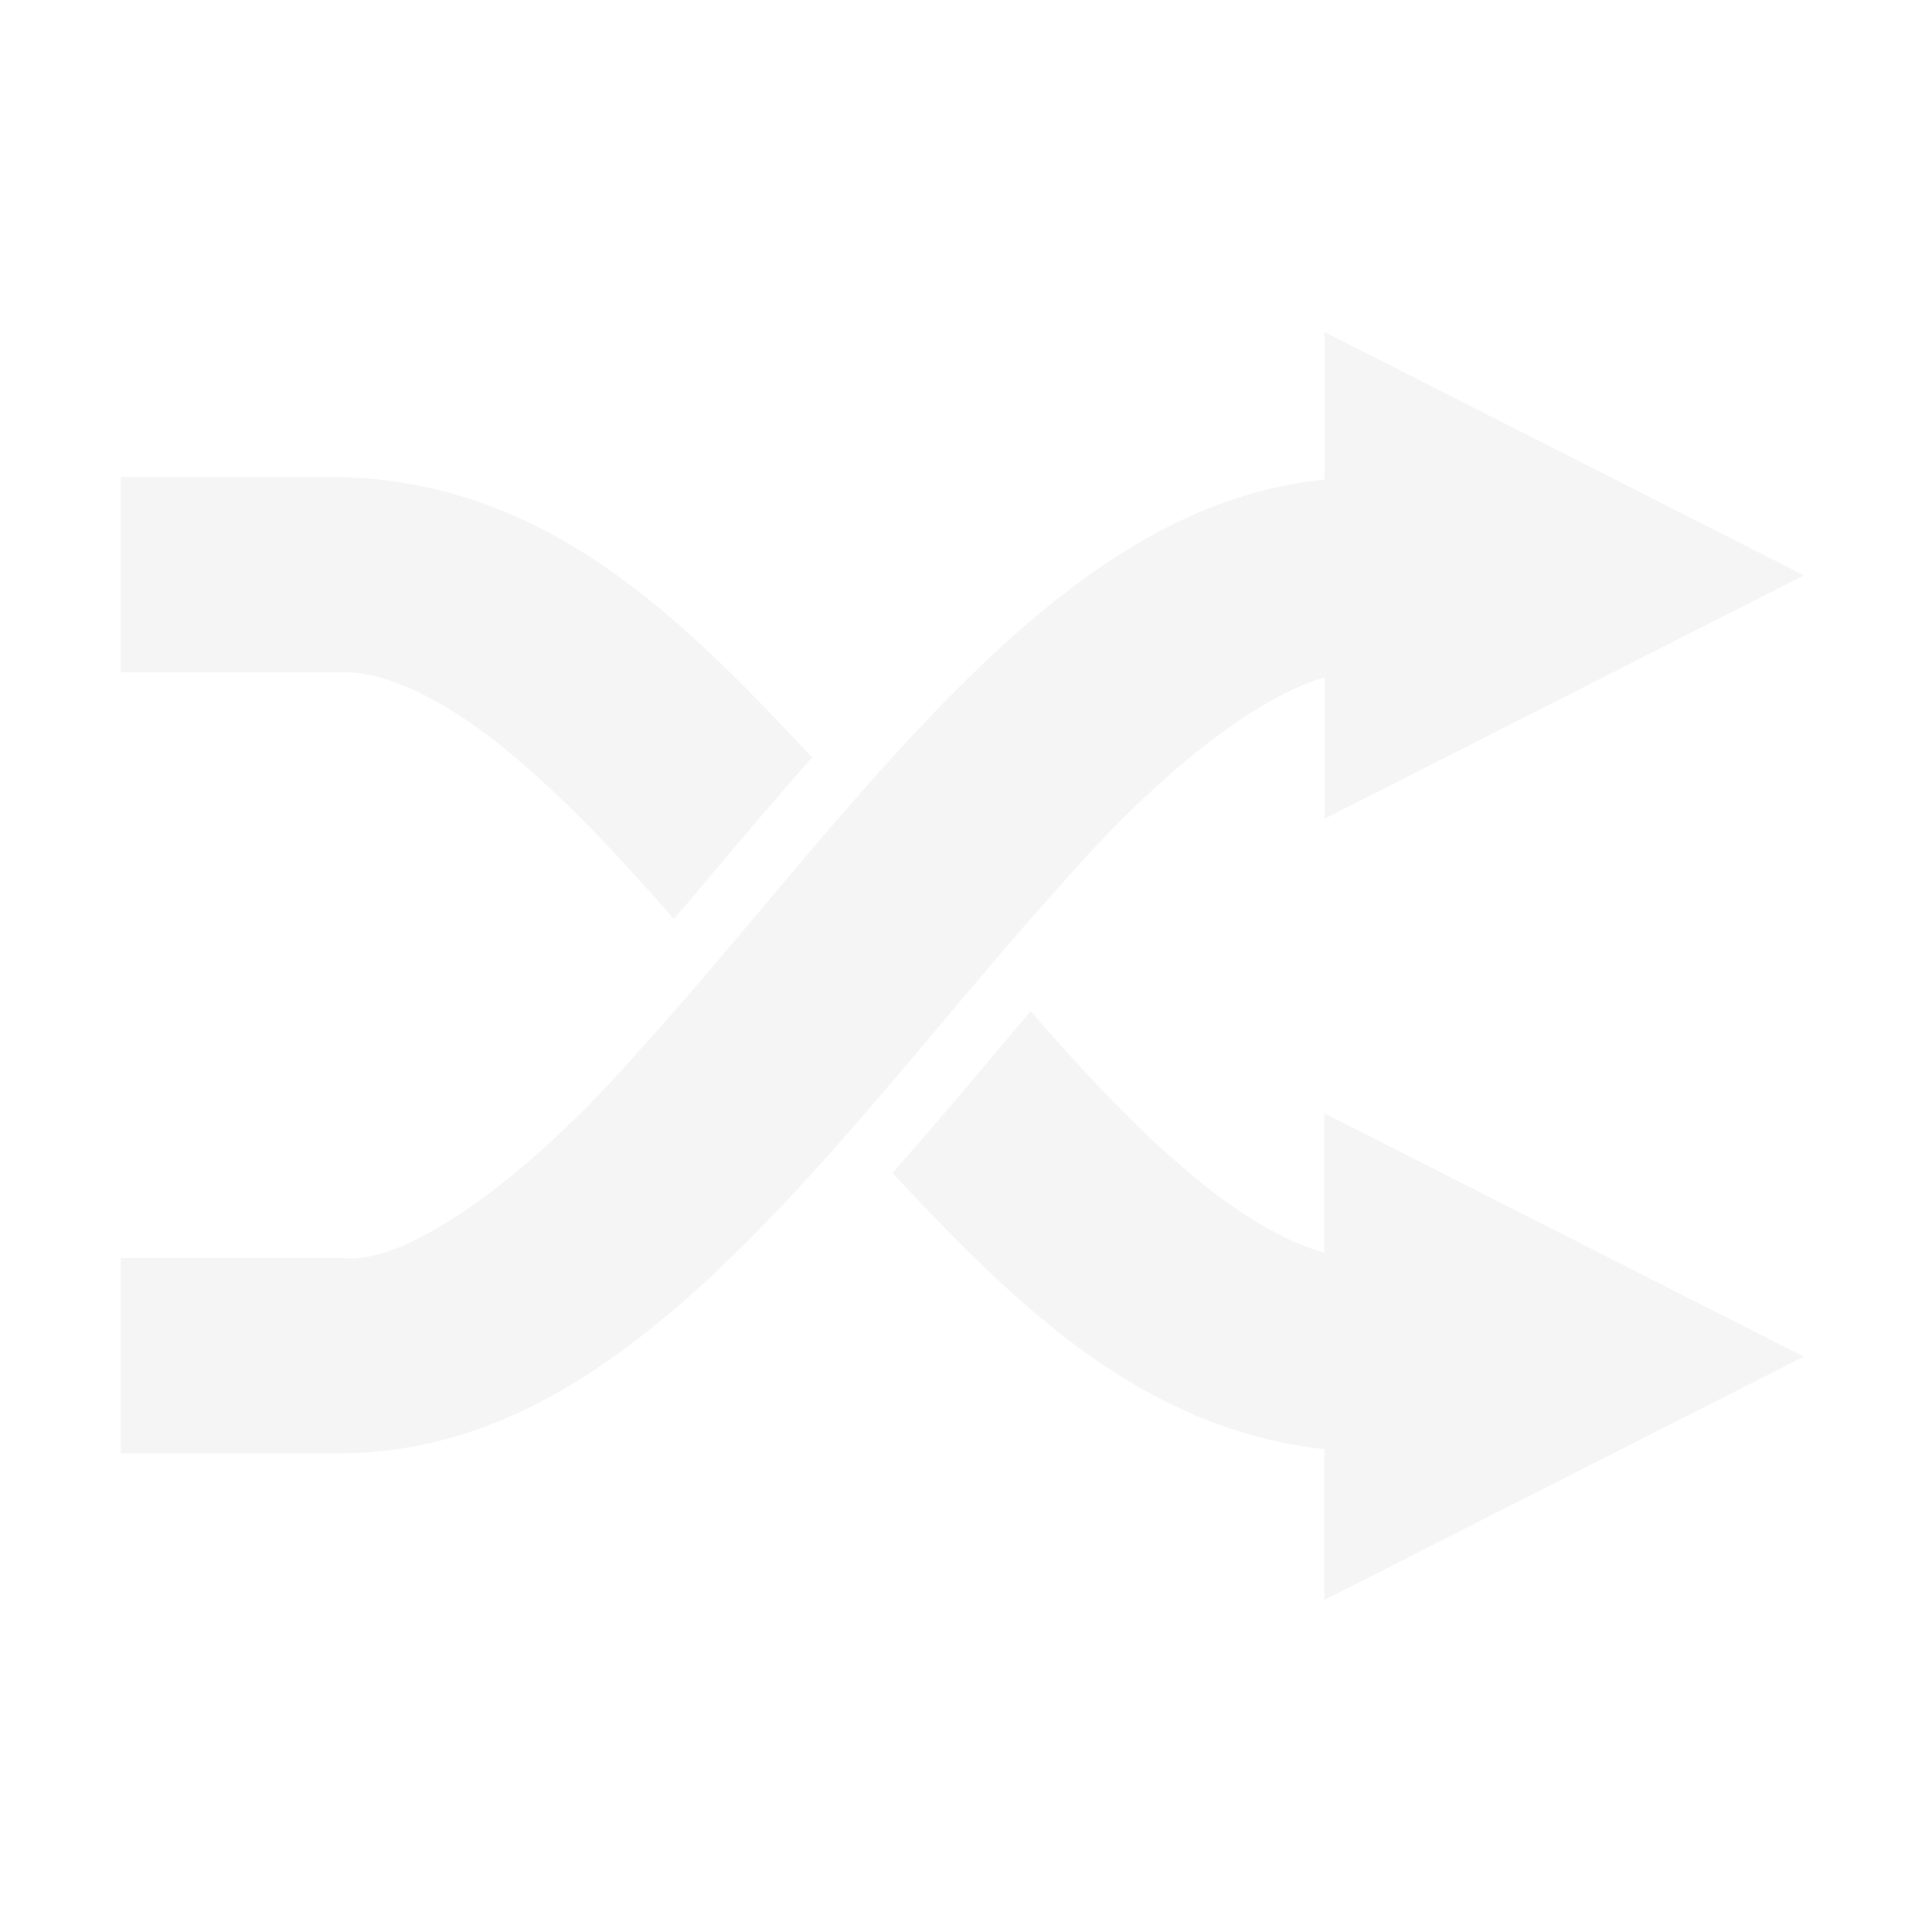
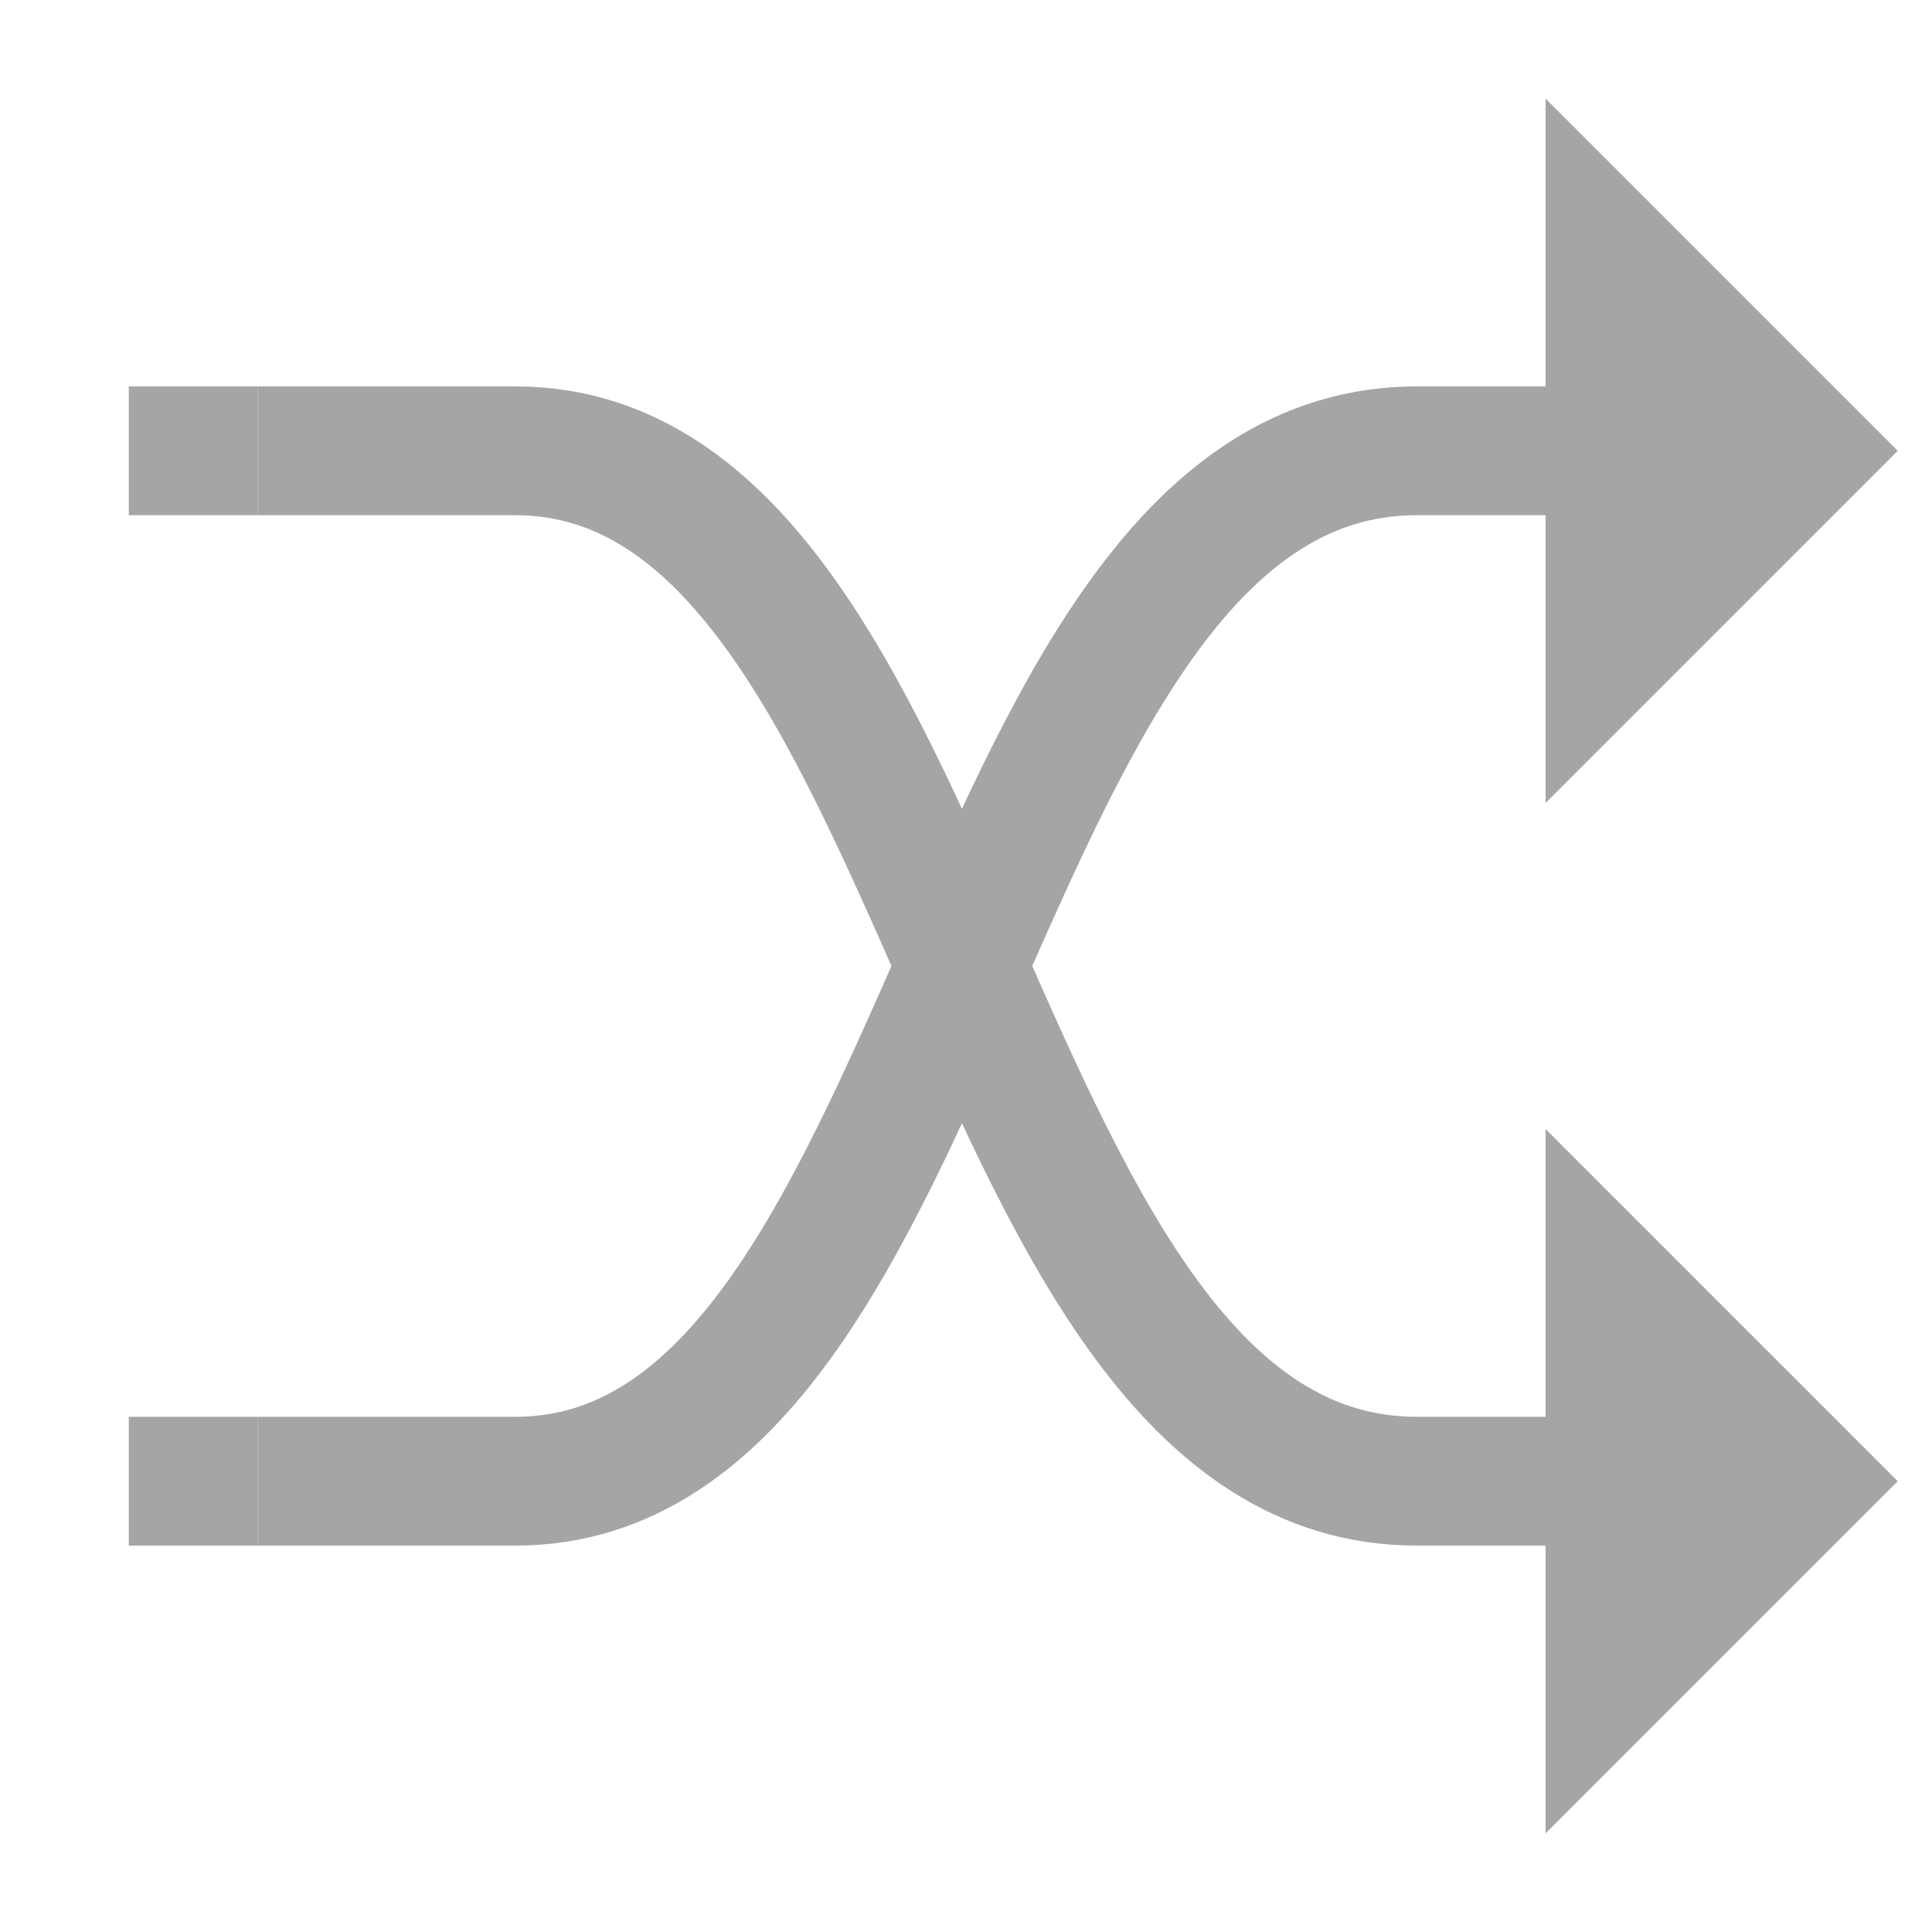
- <svg xmlns="http://www.w3.org/2000/svg" version="1.1" id="Layer_1" x="0px" y="0px" width="16px" height="16px" viewBox="0 0 16 16" enable-background="new 0 0 16 16" xml:space="preserve">
-   <path fill="#F5F5F5" d="M10.969,10.375c-0.325-0.09-0.739-0.325-1.204-0.734c-0.398-0.342-0.809-0.784-1.23-1.266  c-0.1,0.118-0.2,0.236-0.301,0.356C7.959,9.059,7.678,9.389,7.391,9.714c1,1.068,2.039,2.115,3.577,2.288v1.248l3.97-2.015  l-3.97-2.015V10.375z M4.352,6.346C4.749,6.688,5.16,7.13,5.581,7.611C5.683,7.49,5.786,7.371,5.889,7.247  c0.274-0.325,0.552-0.652,0.836-0.975C5.659,5.134,4.554,4.005,2.84,3.951H1.001v1.617H2.84C3.185,5.556,3.724,5.792,4.352,6.346z   M10.969,5.61v1.171l3.97-2.016l-3.97-2.016v1.223c-1,0.101-1.799,0.623-2.496,1.222C7.319,6.203,6.31,7.582,5.315,8.677  c-0.981,1.126-1.965,1.8-2.476,1.742H1v1.617h1.839c1.148-0.013,2.038-0.585,2.806-1.244C6.797,9.783,7.807,8.405,8.802,7.31  C9.613,6.378,10.422,5.766,10.969,5.61z" />
+ <svg xmlns="http://www.w3.org/2000/svg" width="15pt" height="15pt" viewBox="0 0 15 15" version="1.1">
+   <g id="surface1">
+     <path style="fill:none;stroke-width:1;stroke-linecap:butt;stroke-linejoin:miter;stroke:#A5A5A5;stroke-opacity:1;stroke-miterlimit:10;" d="M 0 0 L -2 0 C -5.52 0 -5.566 -8 -9 -8 L -11 -8 " transform="matrix(1,0,0,-1,13,3.5)" />
+     <path style=" stroke:none;fill-rule:nonzero;fill:#A5A5A5;fill-opacity:1;" d="M 12 6.234 L 12 0.766 L 14.734 3.5 Z M 12 6.234 " />
+     <path style="fill:none;stroke-width:1;stroke-linecap:butt;stroke-linejoin:miter;stroke:#A5A5A5;stroke-opacity:1;stroke-miterlimit:10;" d="M 0 0 L -2 0 C -5.52 0 -5.566 8 -9 8 L -11 8 " transform="matrix(1,0,0,-1,13,11.5)" />
+     <path style=" stroke:none;fill-rule:nonzero;fill:#A5A5A5;fill-opacity:1;" d="M 12 14.234 L 12 8.766 L 14.734 11.5 Z M 12 14.234 " />
+     <path style="fill:none;stroke-width:1;stroke-linecap:butt;stroke-linejoin:miter;stroke:#A5A5A5;stroke-opacity:1;stroke-miterlimit:10;" d="M 0 0 L 1 0 " transform="matrix(1,0,0,-1,1,3.5)" />
+     <path style="fill:none;stroke-width:1;stroke-linecap:butt;stroke-linejoin:miter;stroke:#A5A5A5;stroke-opacity:1;stroke-miterlimit:10;" d="M 0 0 L 1 0 " transform="matrix(1,0,0,-1,1,11.5)" />
+   </g>
</svg>
